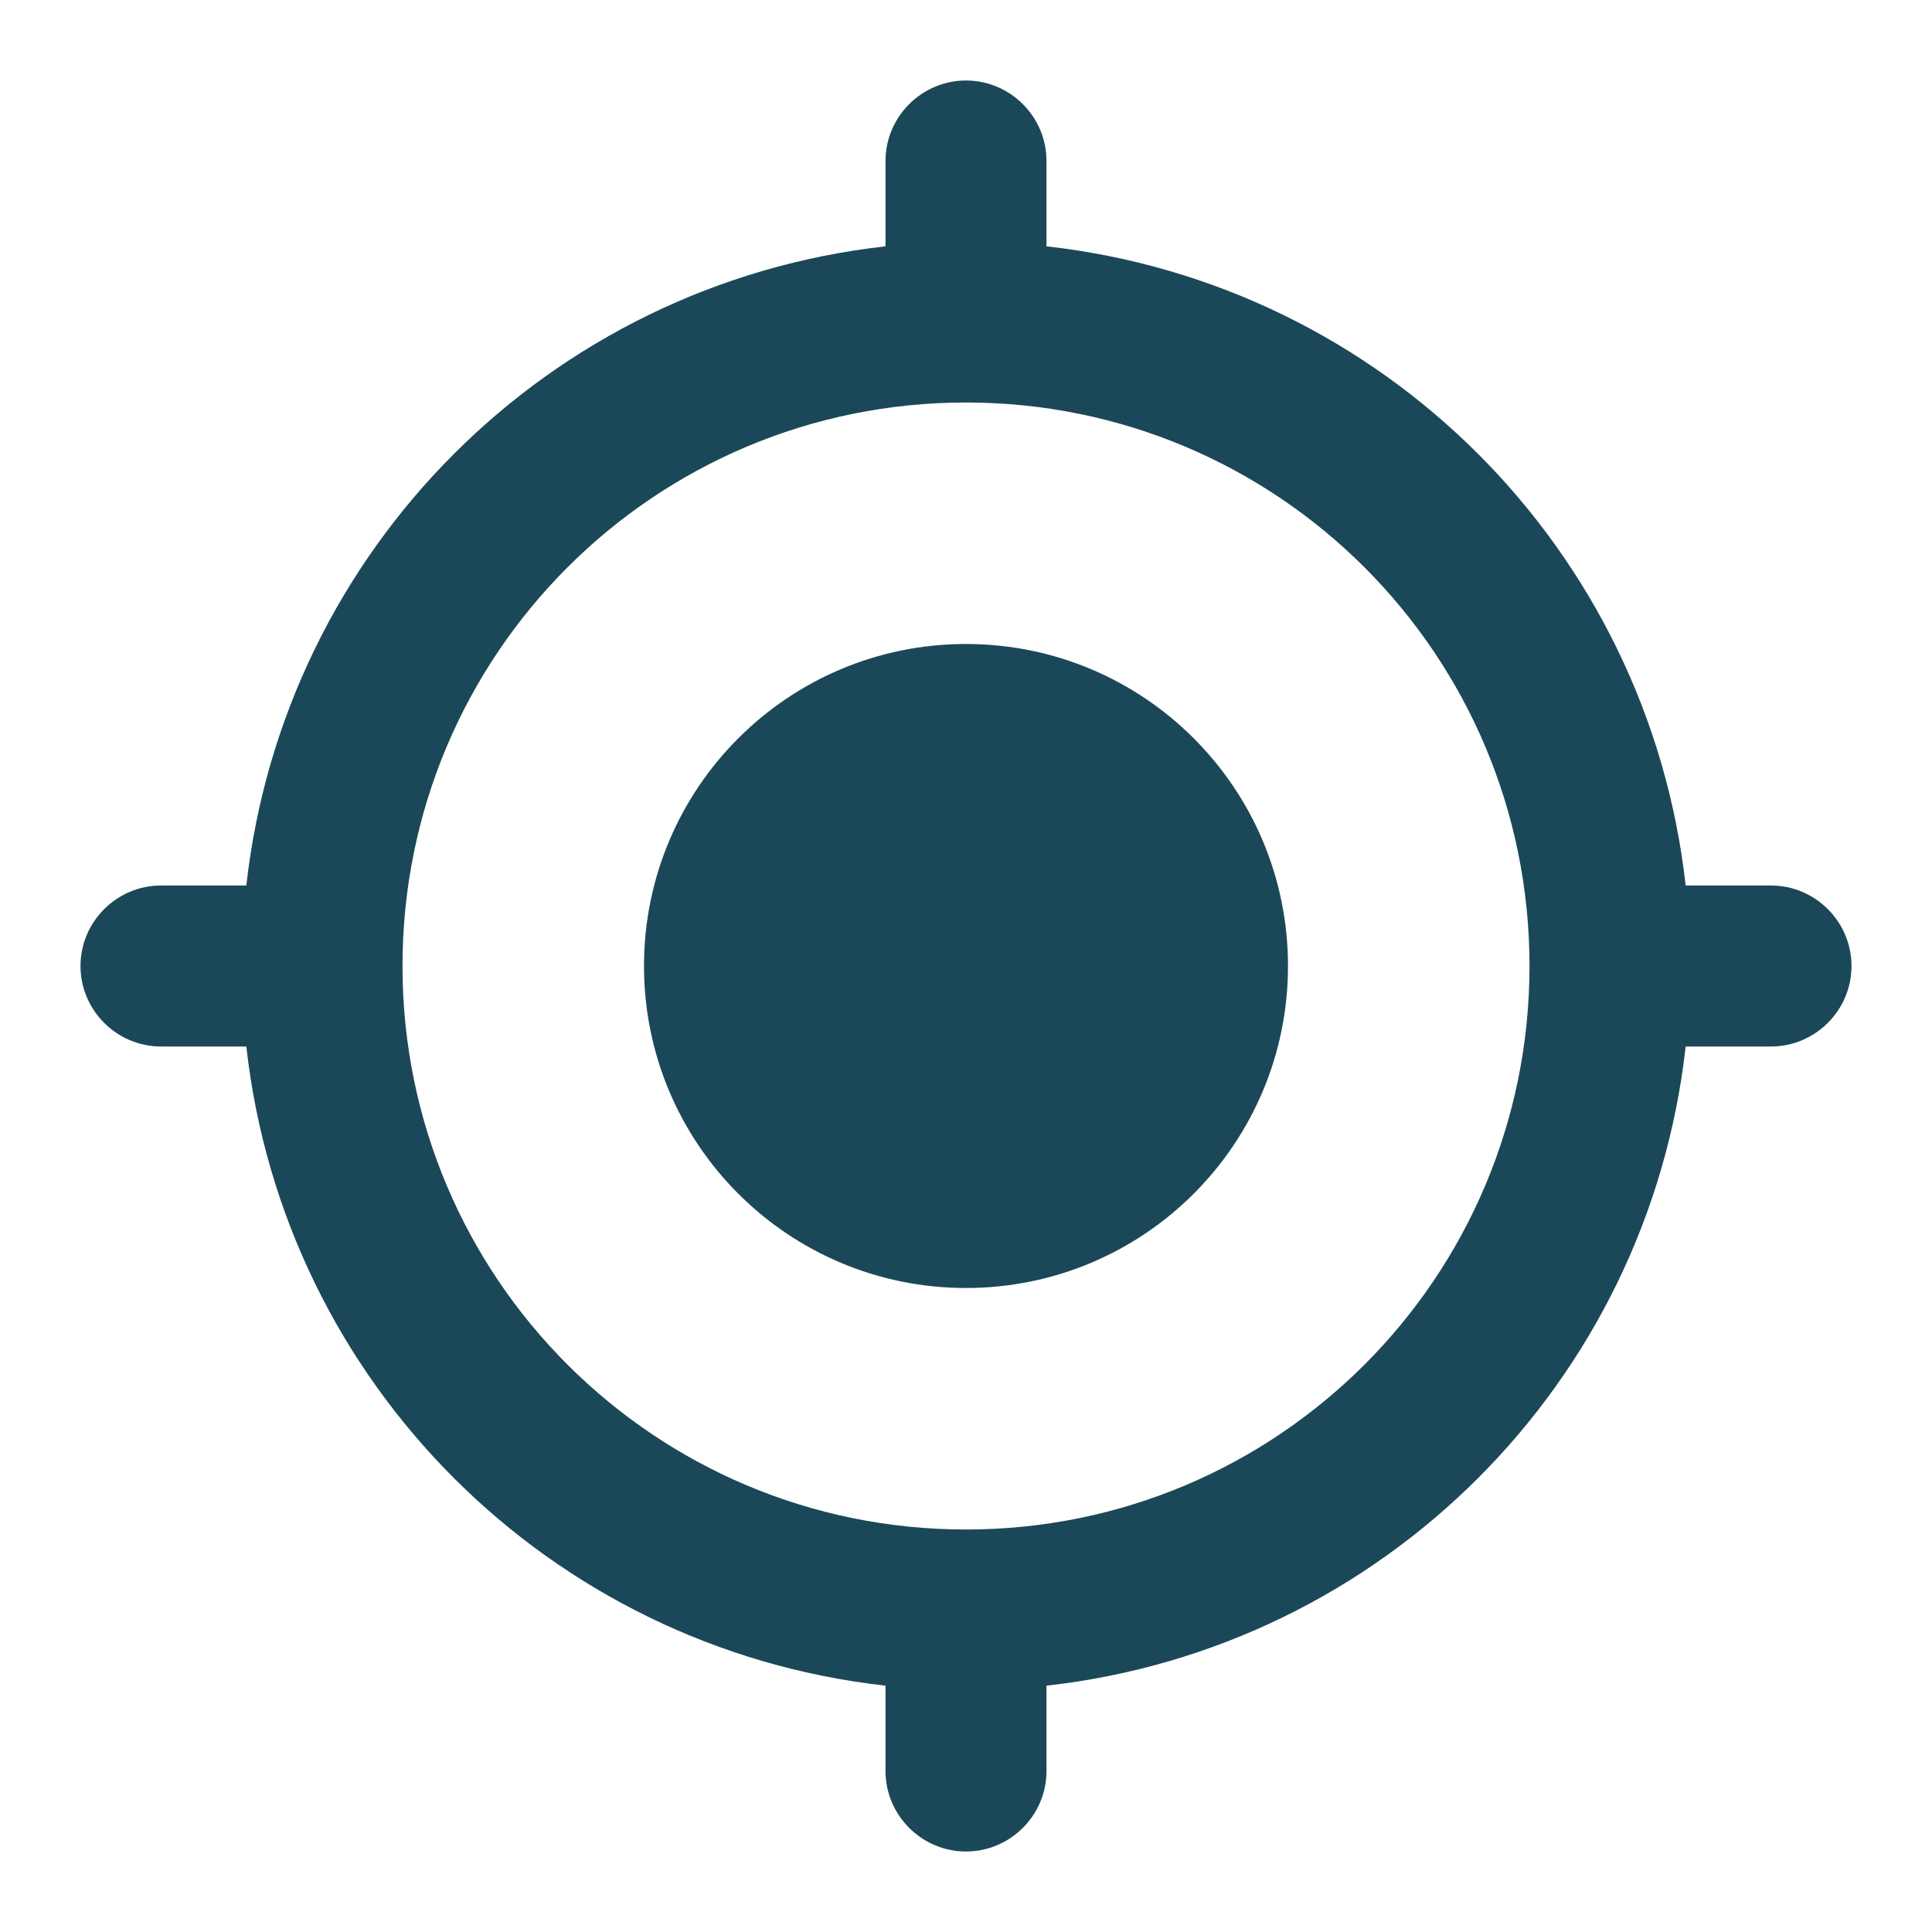
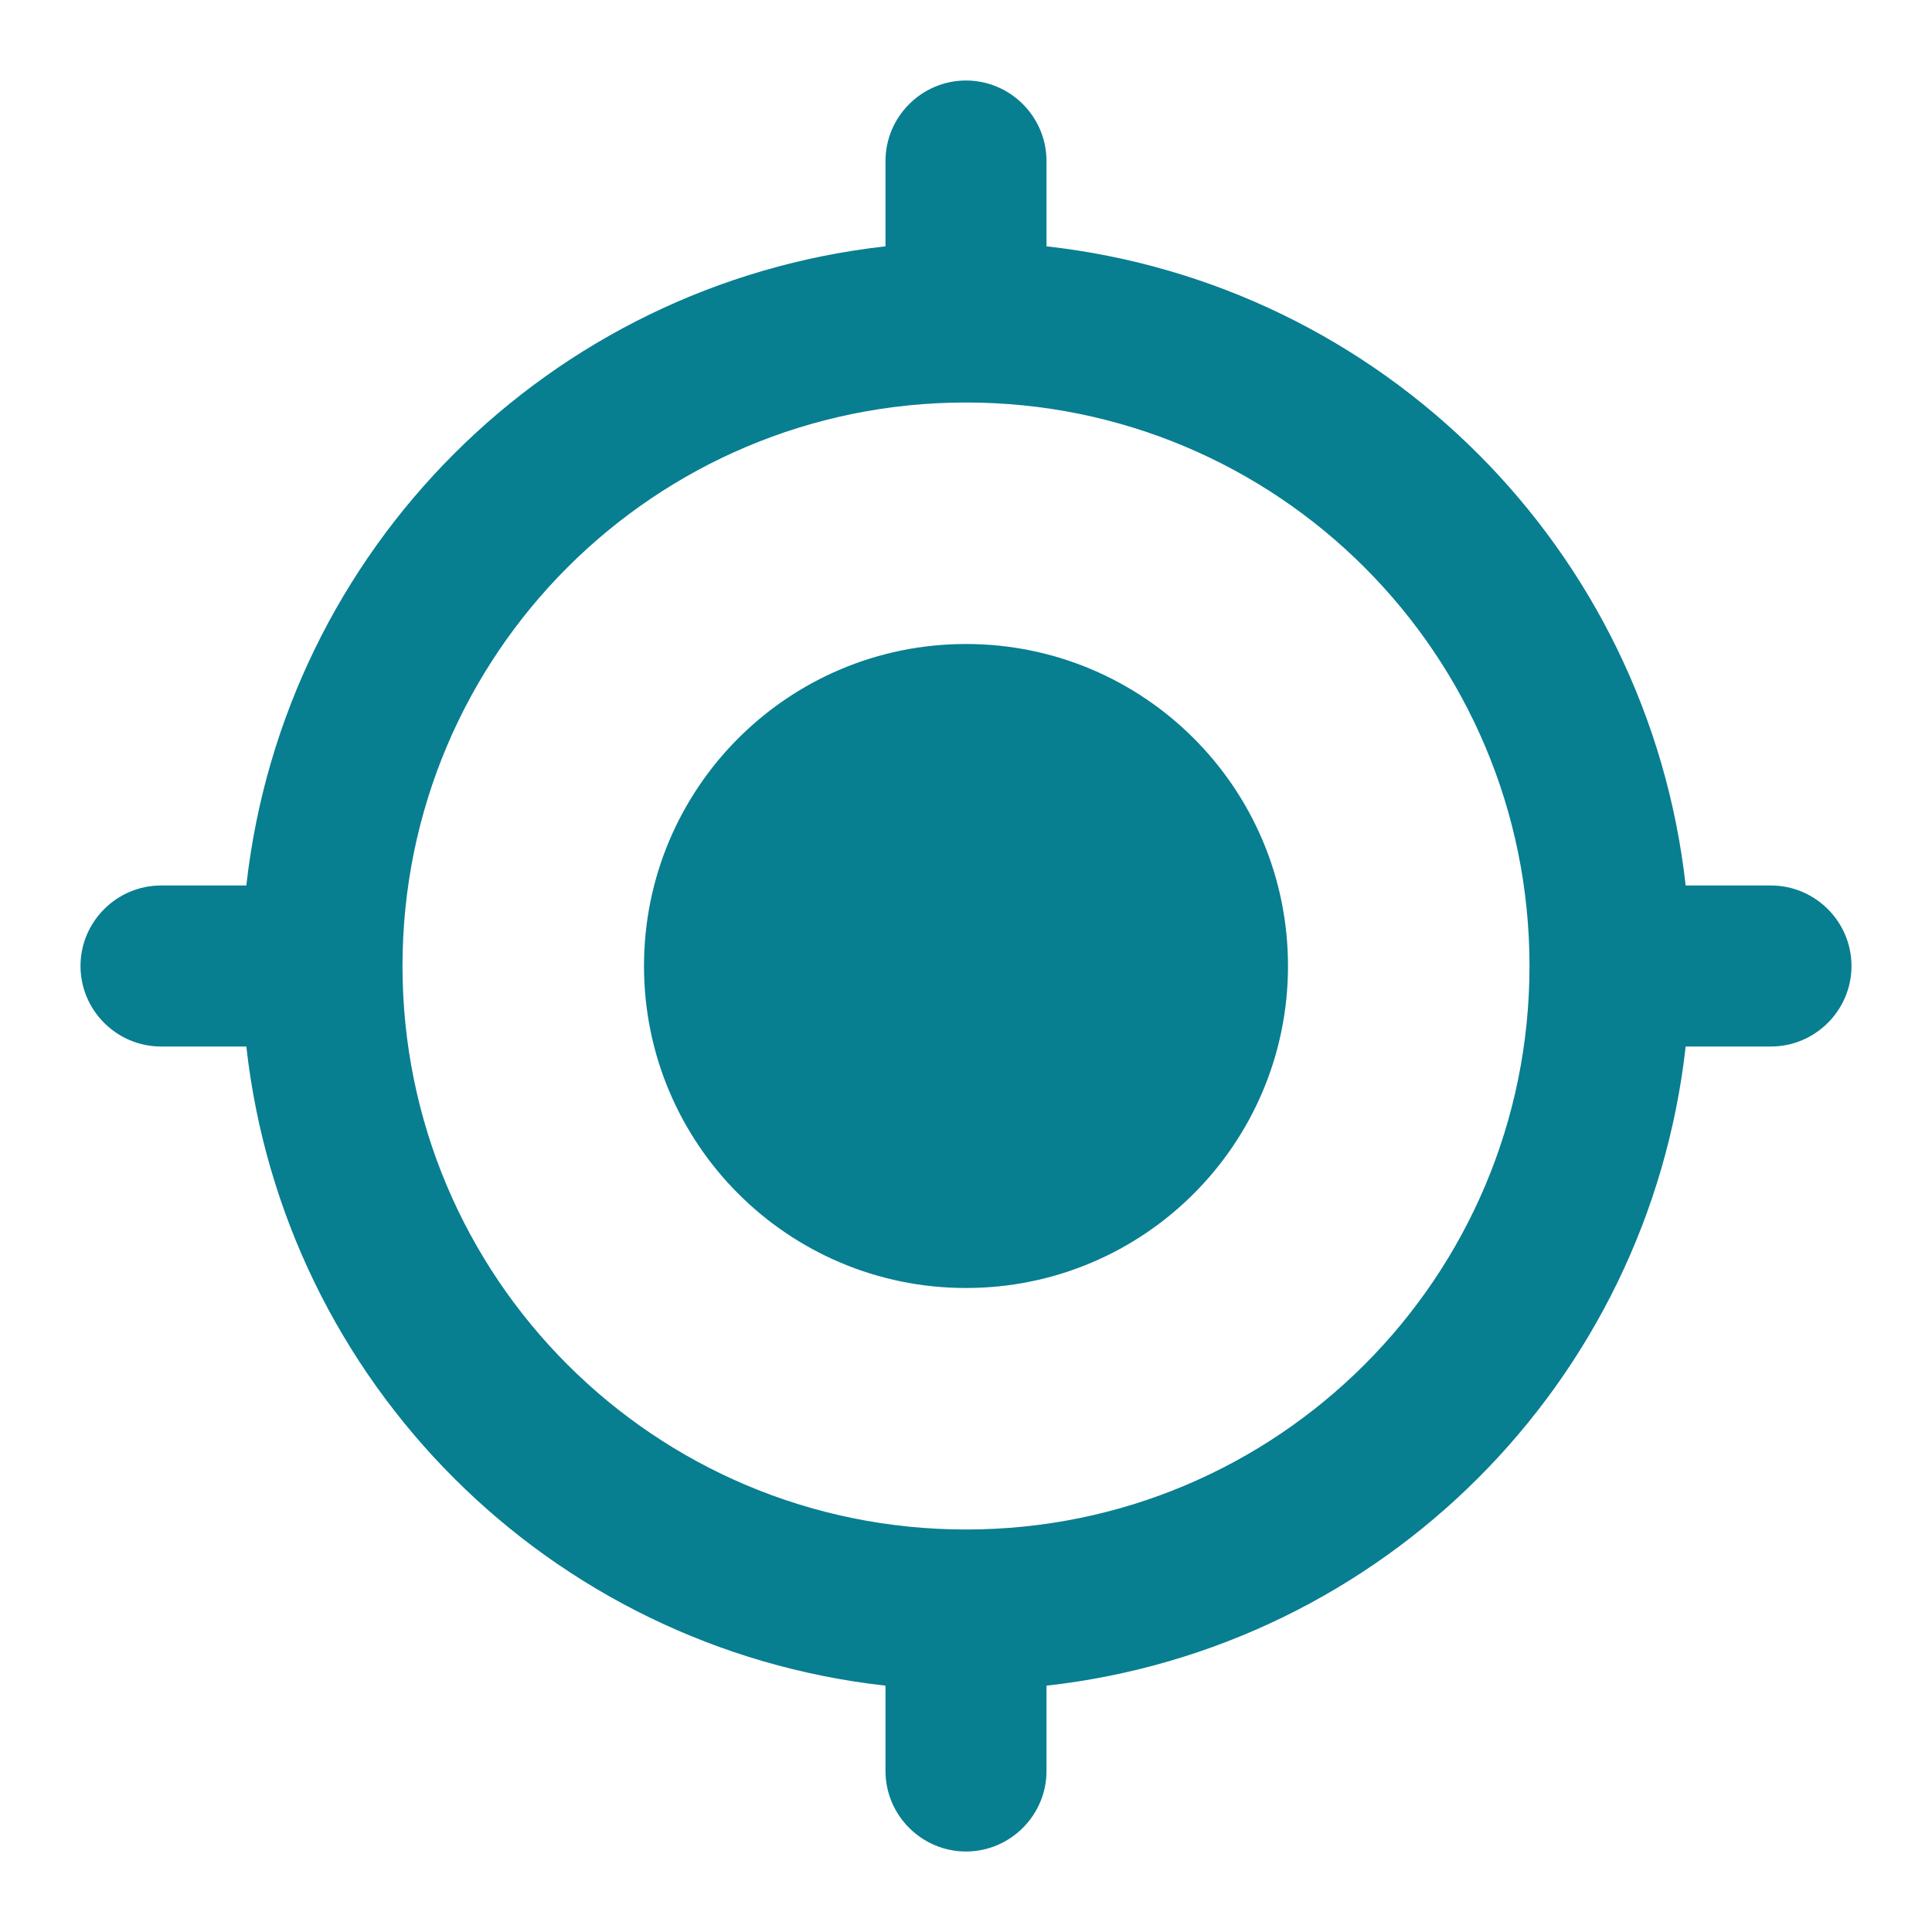
<svg xmlns="http://www.w3.org/2000/svg" viewBox="0 0 24 24">
-   <path fill="#1b4859" d="M12 8c-2.21 0-4 1.79-4 4s1.79 4 4 4 4-1.79 4-4-1.79-4-4-4zm8.94 3A8.994 8.994 0 0 0 13 3.06V2c0-.55-.45-1-1-1s-1 .45-1 1v1.06A8.994 8.994 0 0 0 3.06 11H2c-.55 0-1 .45-1 1s.45 1 1 1h1.06A8.994 8.994 0 0 0 11 20.94V22c0 .55.45 1 1 1s1-.45 1-1v-1.06A8.994 8.994 0 0 0 20.94 13H22c.55 0 1-.45 1-1s-.45-1-1-1h-1.06zM12 19c-3.87 0-7-3.13-7-7s3.13-7 7-7 7 3.13 7 7-3.13 7-7 7z" />
+   <path fill="#087e91" d="M12 8c-2.21 0-4 1.79-4 4s1.79 4 4 4 4-1.79 4-4-1.79-4-4-4zm8.94 3A8.994 8.994 0 0 0 13 3.06V2c0-.55-.45-1-1-1s-1 .45-1 1v1.06A8.994 8.994 0 0 0 3.06 11H2c-.55 0-1 .45-1 1s.45 1 1 1h1.06A8.994 8.994 0 0 0 11 20.94V22c0 .55.45 1 1 1s1-.45 1-1v-1.06A8.994 8.994 0 0 0 20.94 13H22c.55 0 1-.45 1-1s-.45-1-1-1h-1.06zM12 19c-3.87 0-7-3.13-7-7s3.13-7 7-7 7 3.13 7 7-3.13 7-7 7z" />
</svg>
